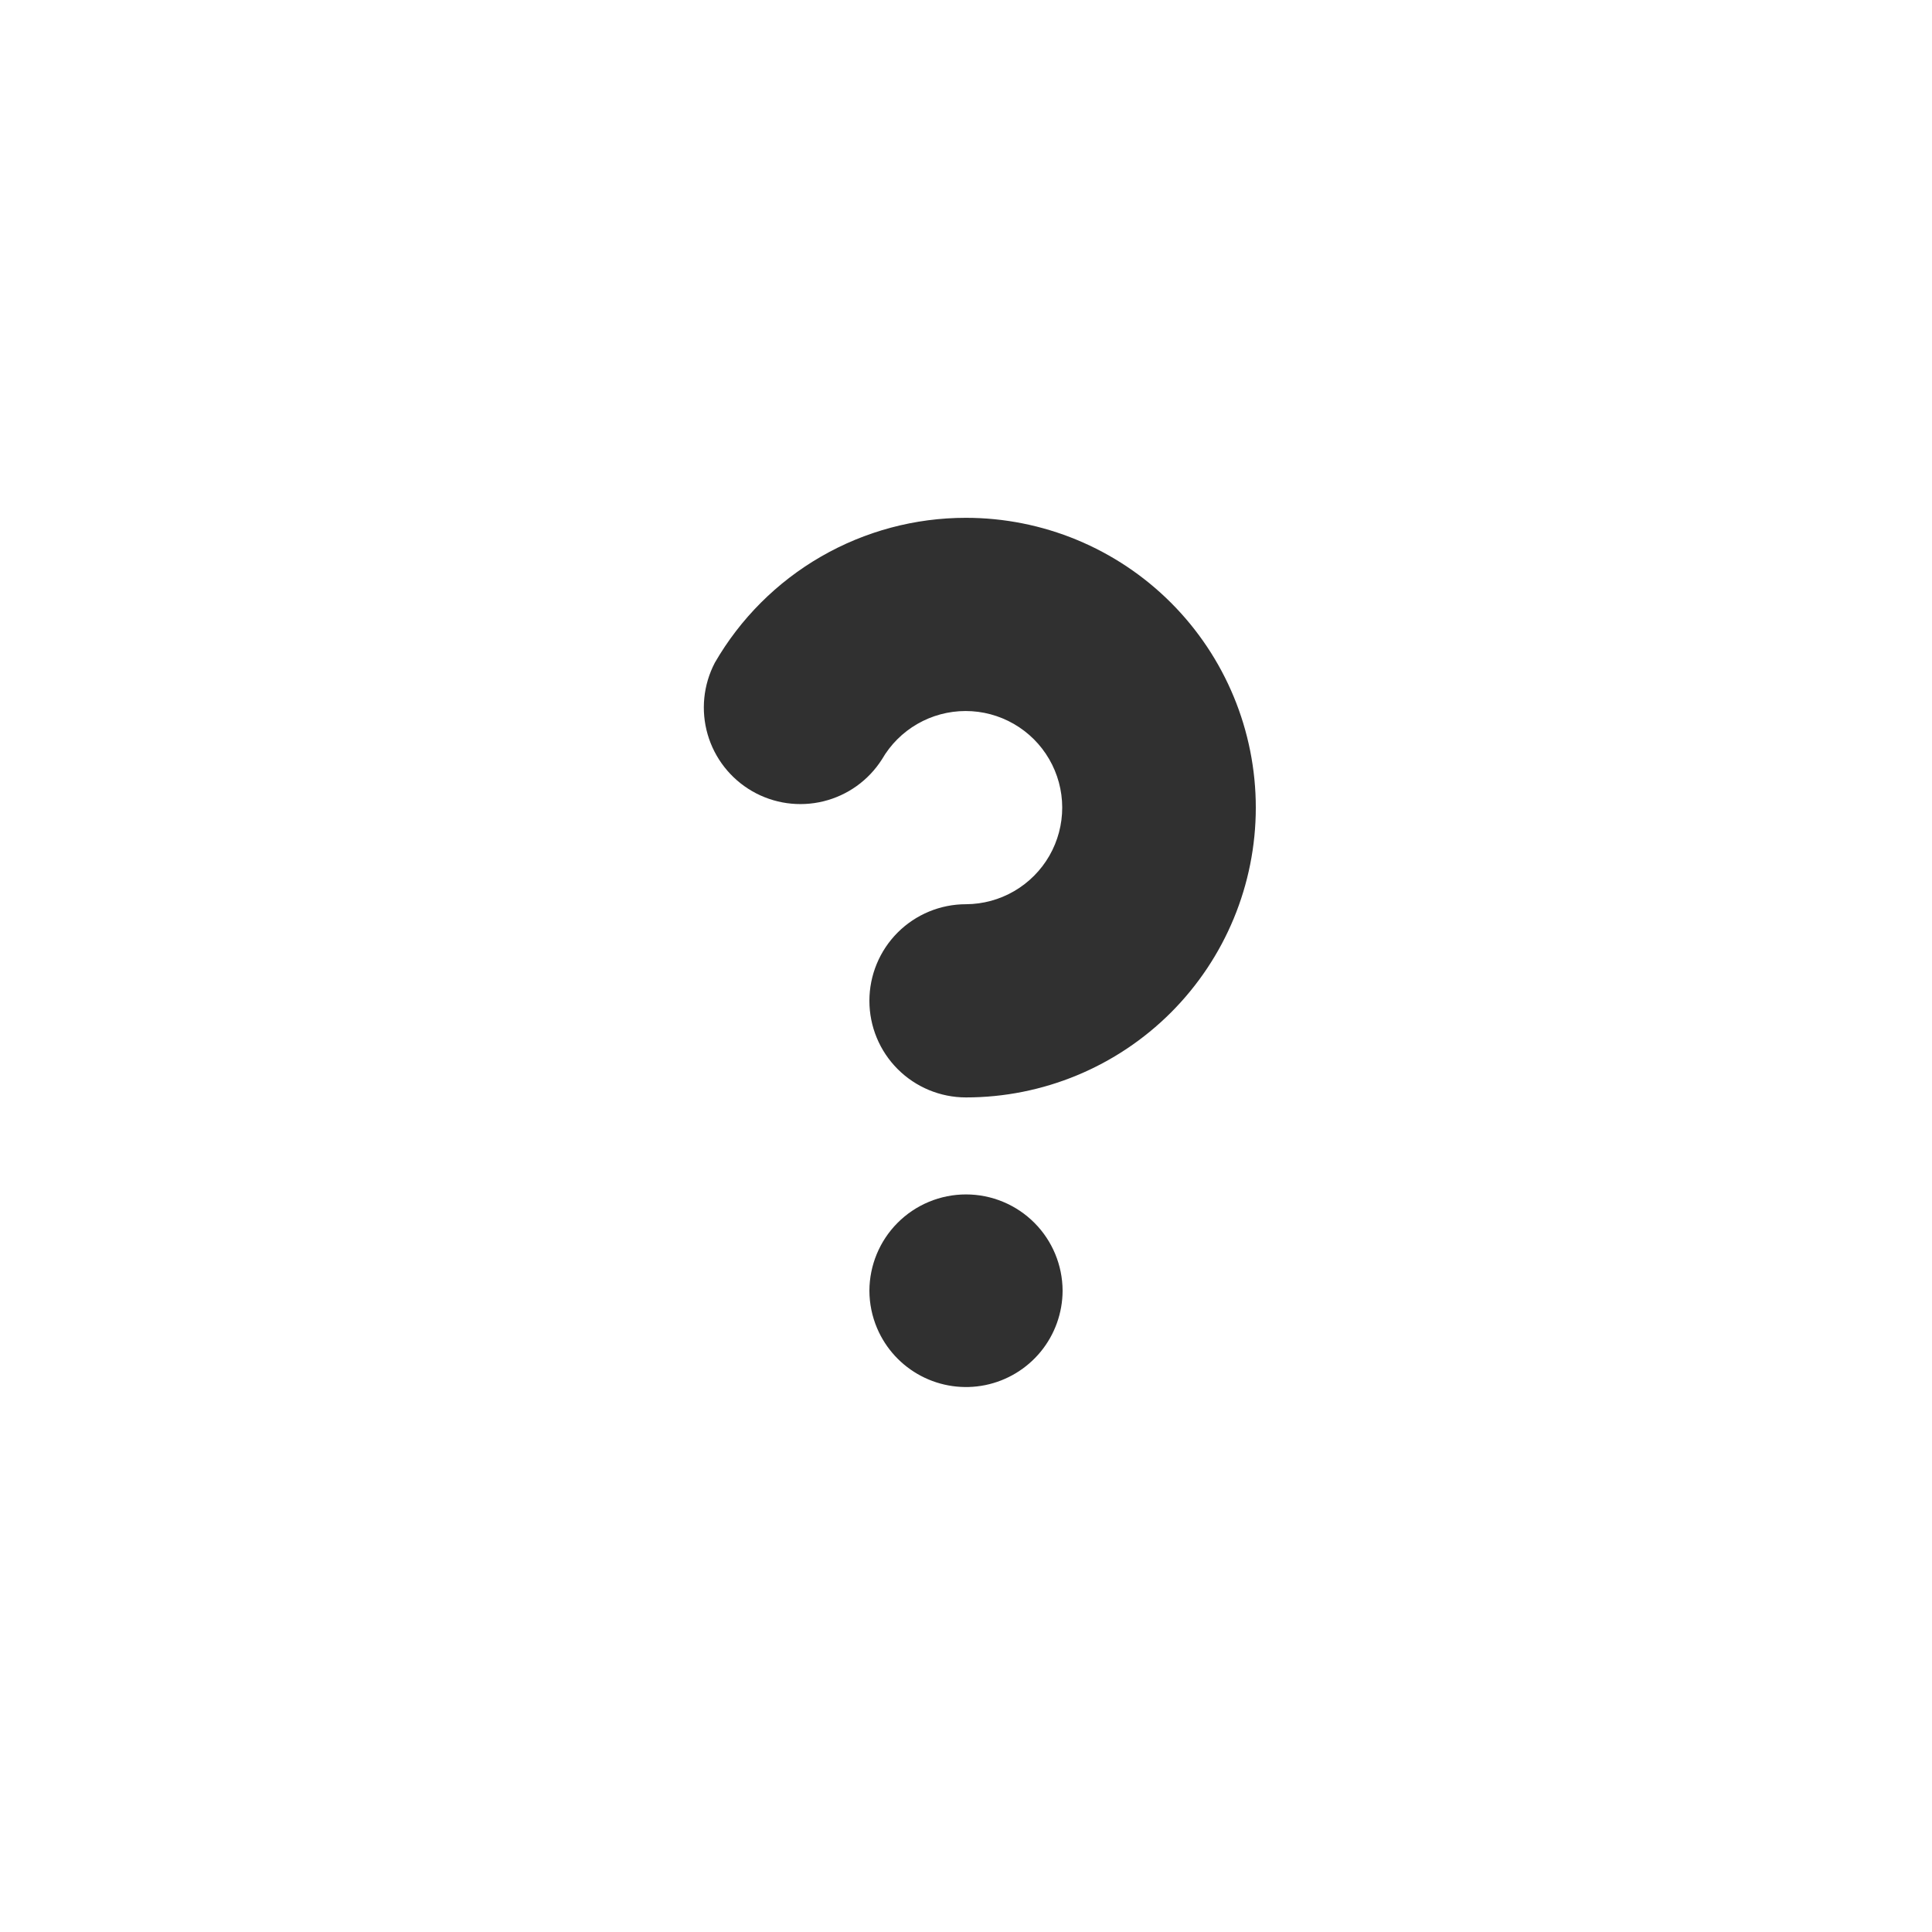
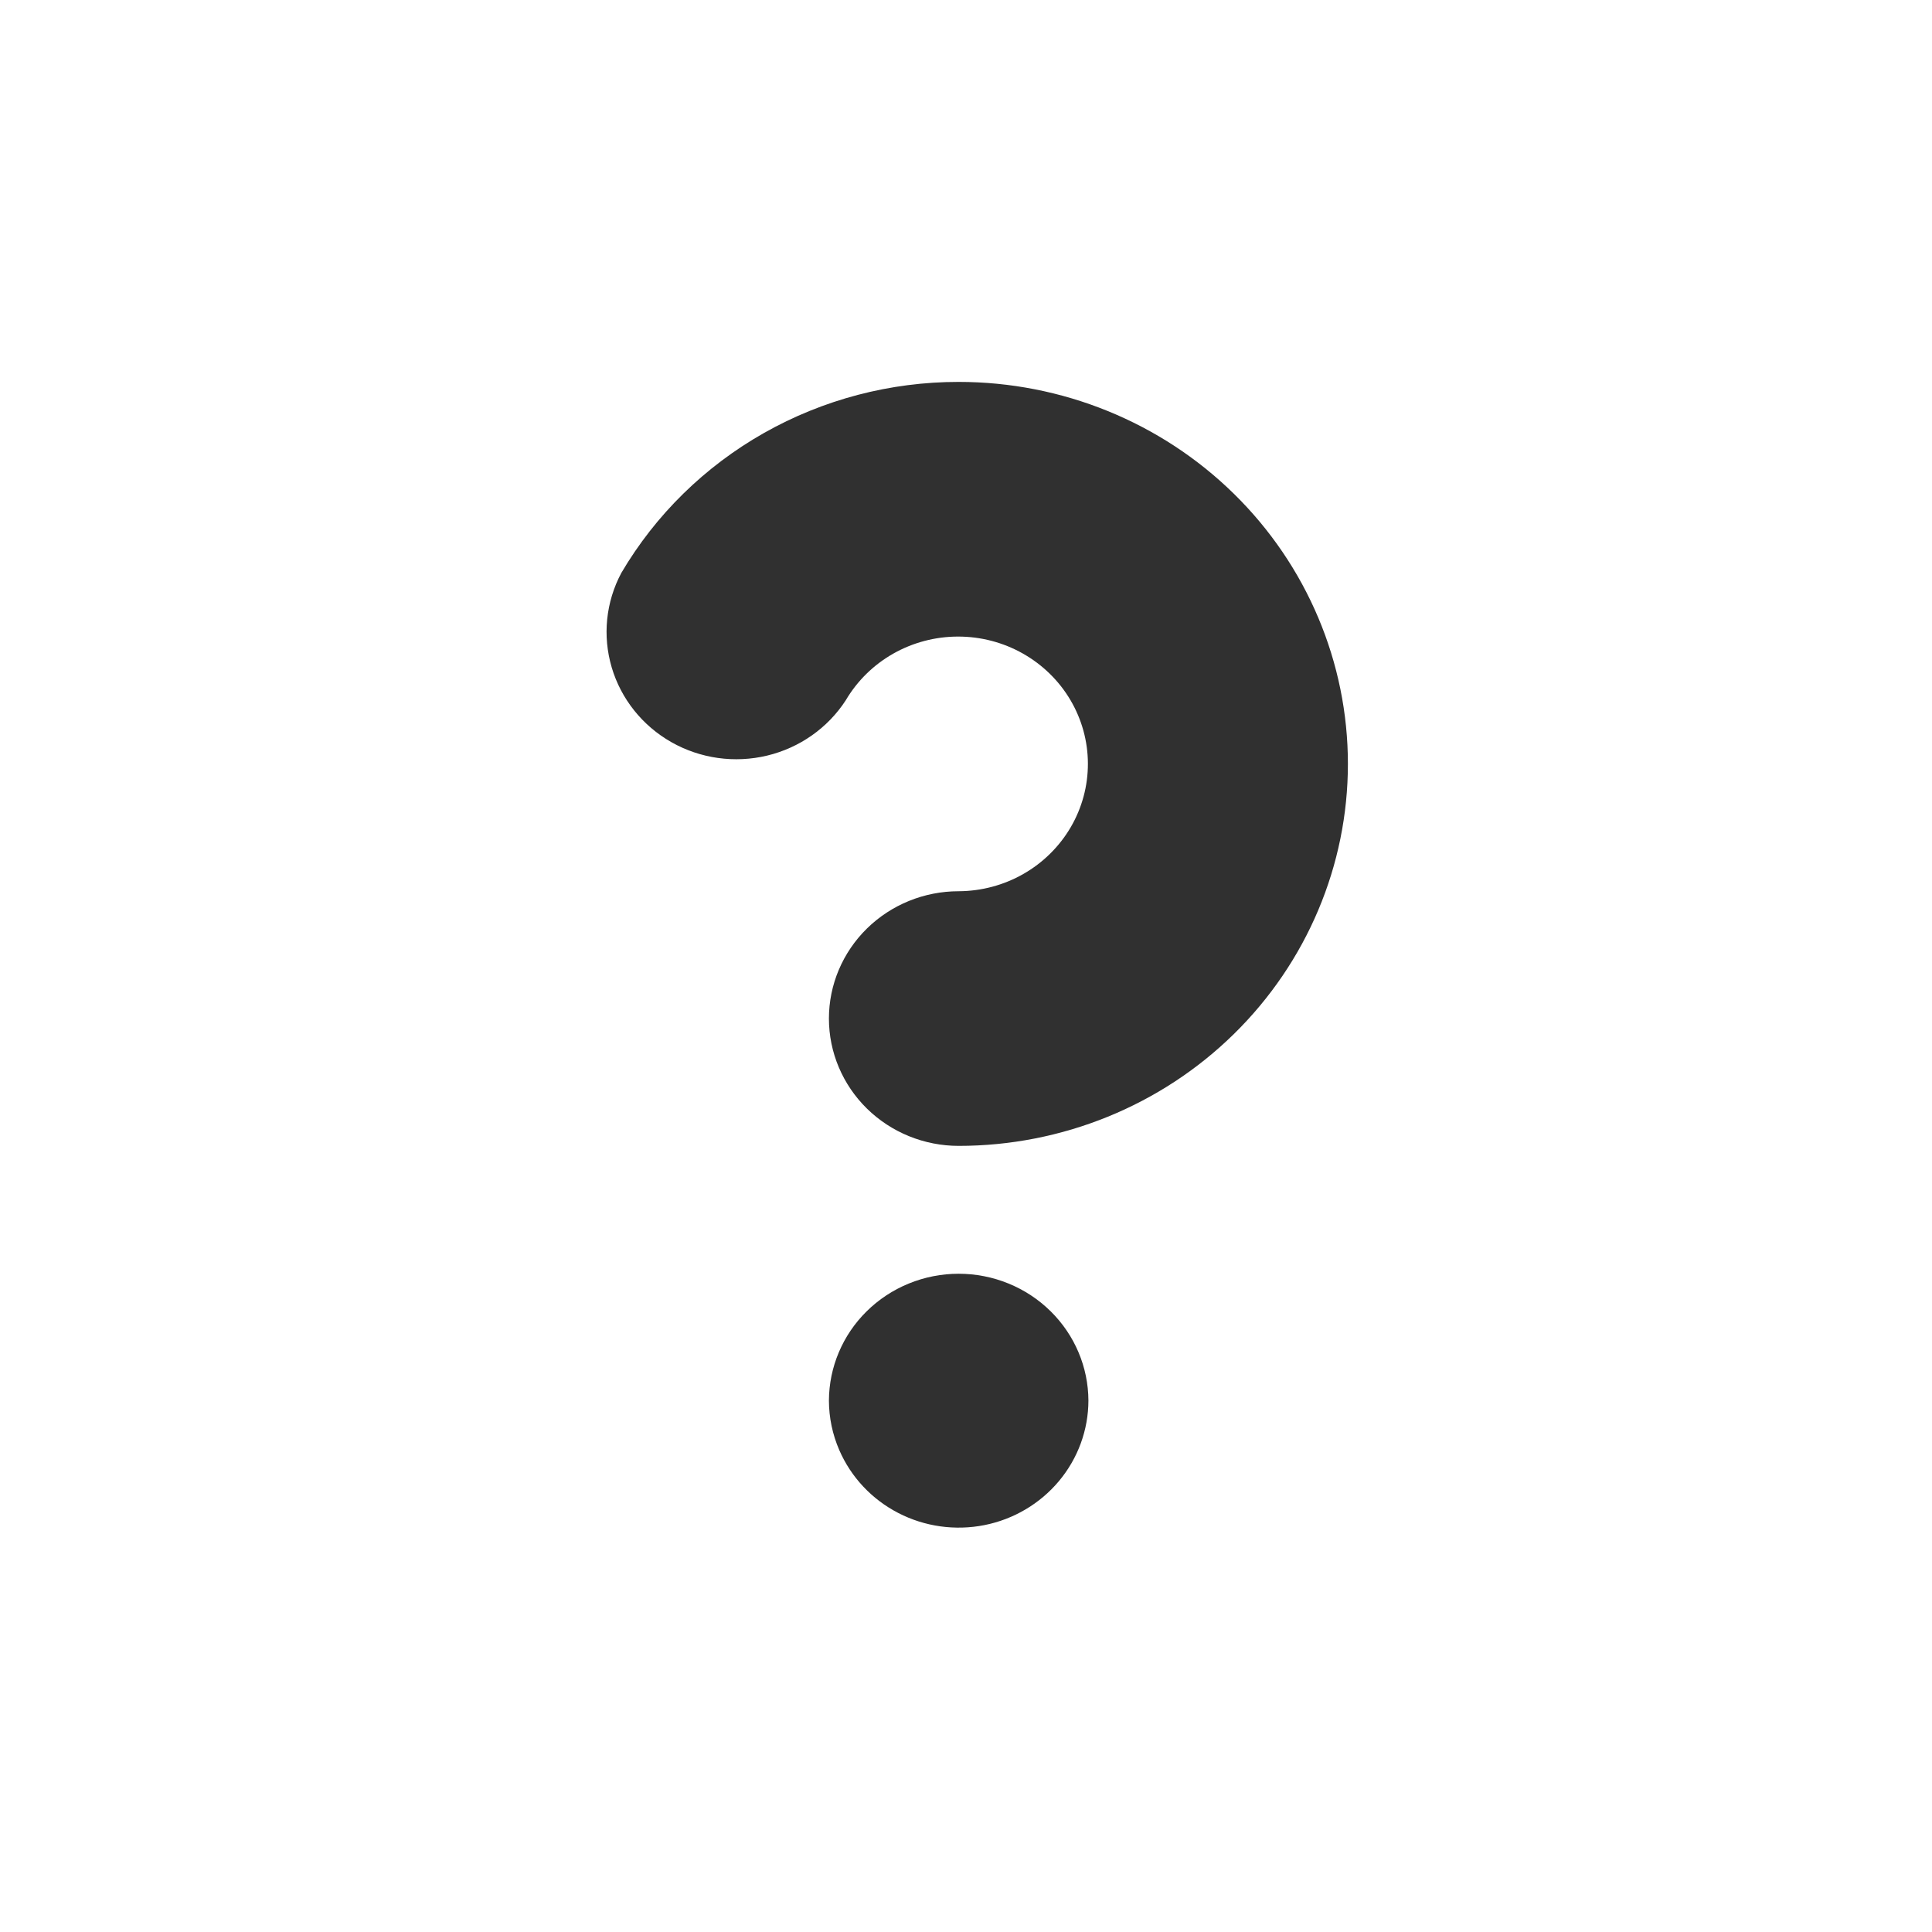
<svg xmlns="http://www.w3.org/2000/svg" width="86" height="86" viewBox="0 0 86 86" fill="none">
-   <path d="M39.947 54.44C39.153 55.241 38.705 56.322 38.7 57.45C38.701 58.026 38.818 58.596 39.044 59.127C39.432 60.038 40.123 60.787 41 61.248C41.876 61.709 42.885 61.853 43.856 61.656C44.827 61.458 45.699 60.932 46.327 60.166C46.954 59.4 47.298 58.44 47.3 57.45C47.295 56.322 46.847 55.241 46.053 54.44C45.653 54.037 45.178 53.717 44.654 53.499C44.13 53.28 43.568 53.168 43 53.168C42.432 53.168 41.87 53.28 41.346 53.499C40.822 53.717 40.347 54.037 39.947 54.44ZM43 23.05C40.734 23.048 38.508 23.644 36.545 24.776C34.583 25.908 32.953 27.538 31.82 29.5C31.306 30.483 31.191 31.626 31.5 32.691C31.809 33.756 32.518 34.661 33.478 35.216C34.438 35.771 35.576 35.933 36.653 35.669C37.73 35.406 38.664 34.736 39.259 33.8C39.636 33.147 40.178 32.604 40.831 32.227C41.484 31.85 42.224 31.651 42.979 31.65C43.733 31.649 44.474 31.847 45.127 32.223C45.781 32.599 46.324 33.14 46.702 33.792C47.081 34.445 47.281 35.185 47.283 35.939C47.285 36.693 47.088 37.434 46.713 38.089C46.338 38.743 45.797 39.287 45.146 39.666C44.494 40.046 43.754 40.247 43 40.25C41.859 40.25 40.766 40.703 39.959 41.509C39.153 42.316 38.7 43.409 38.7 44.55C38.7 45.69 39.153 46.784 39.959 47.59C40.766 48.397 41.859 48.85 43 48.85C46.421 48.85 49.702 47.491 52.122 45.072C54.541 42.652 55.9 39.371 55.9 35.95C55.9 32.529 54.541 29.247 52.122 26.828C49.702 24.409 46.421 23.05 43 23.05Z" fill="#303030" />
+   <path d="M38.573 58.376C37.506 59.431 36.905 60.856 36.898 62.343C36.9 63.103 37.057 63.855 37.361 64.553C37.882 65.754 38.81 66.742 39.987 67.349C41.165 67.957 42.52 68.146 43.824 67.887C45.127 67.627 46.299 66.933 47.142 65.923C47.985 64.913 48.447 63.648 48.449 62.343C48.443 60.856 47.841 59.431 46.774 58.376C46.237 57.844 45.599 57.423 44.895 57.135C44.191 56.847 43.436 56.699 42.674 56.699C41.911 56.699 41.157 56.847 40.453 57.135C39.749 57.423 39.11 57.844 38.573 58.376ZM42.674 17C39.631 16.998 36.641 17.783 34.005 19.275C31.369 20.768 29.18 22.915 27.658 25.502C26.967 26.797 26.814 28.304 27.229 29.708C27.644 31.112 28.596 32.304 29.885 33.036C31.175 33.768 32.703 33.982 34.149 33.634C35.596 33.286 36.85 32.403 37.649 31.17C38.156 30.309 38.884 29.594 39.761 29.096C40.638 28.599 41.632 28.337 42.645 28.336C43.658 28.335 44.653 28.595 45.531 29.091C46.409 29.587 47.139 30.3 47.647 31.16C48.155 32.02 48.424 32.996 48.426 33.99C48.429 34.983 48.165 35.961 47.661 36.823C47.157 37.685 46.431 38.402 45.556 38.902C44.681 39.402 43.687 39.667 42.674 39.672C41.142 39.672 39.673 40.269 38.59 41.332C37.507 42.395 36.898 43.836 36.898 45.339C36.898 46.843 37.507 48.284 38.59 49.347C39.673 50.41 41.142 51.007 42.674 51.007C47.269 51.007 51.676 49.216 54.925 46.027C58.175 42.838 60 38.513 60 34.004C60 29.494 58.175 25.169 54.925 21.98C51.676 18.791 47.269 17 42.674 17Z" fill="#303030" />
</svg>
